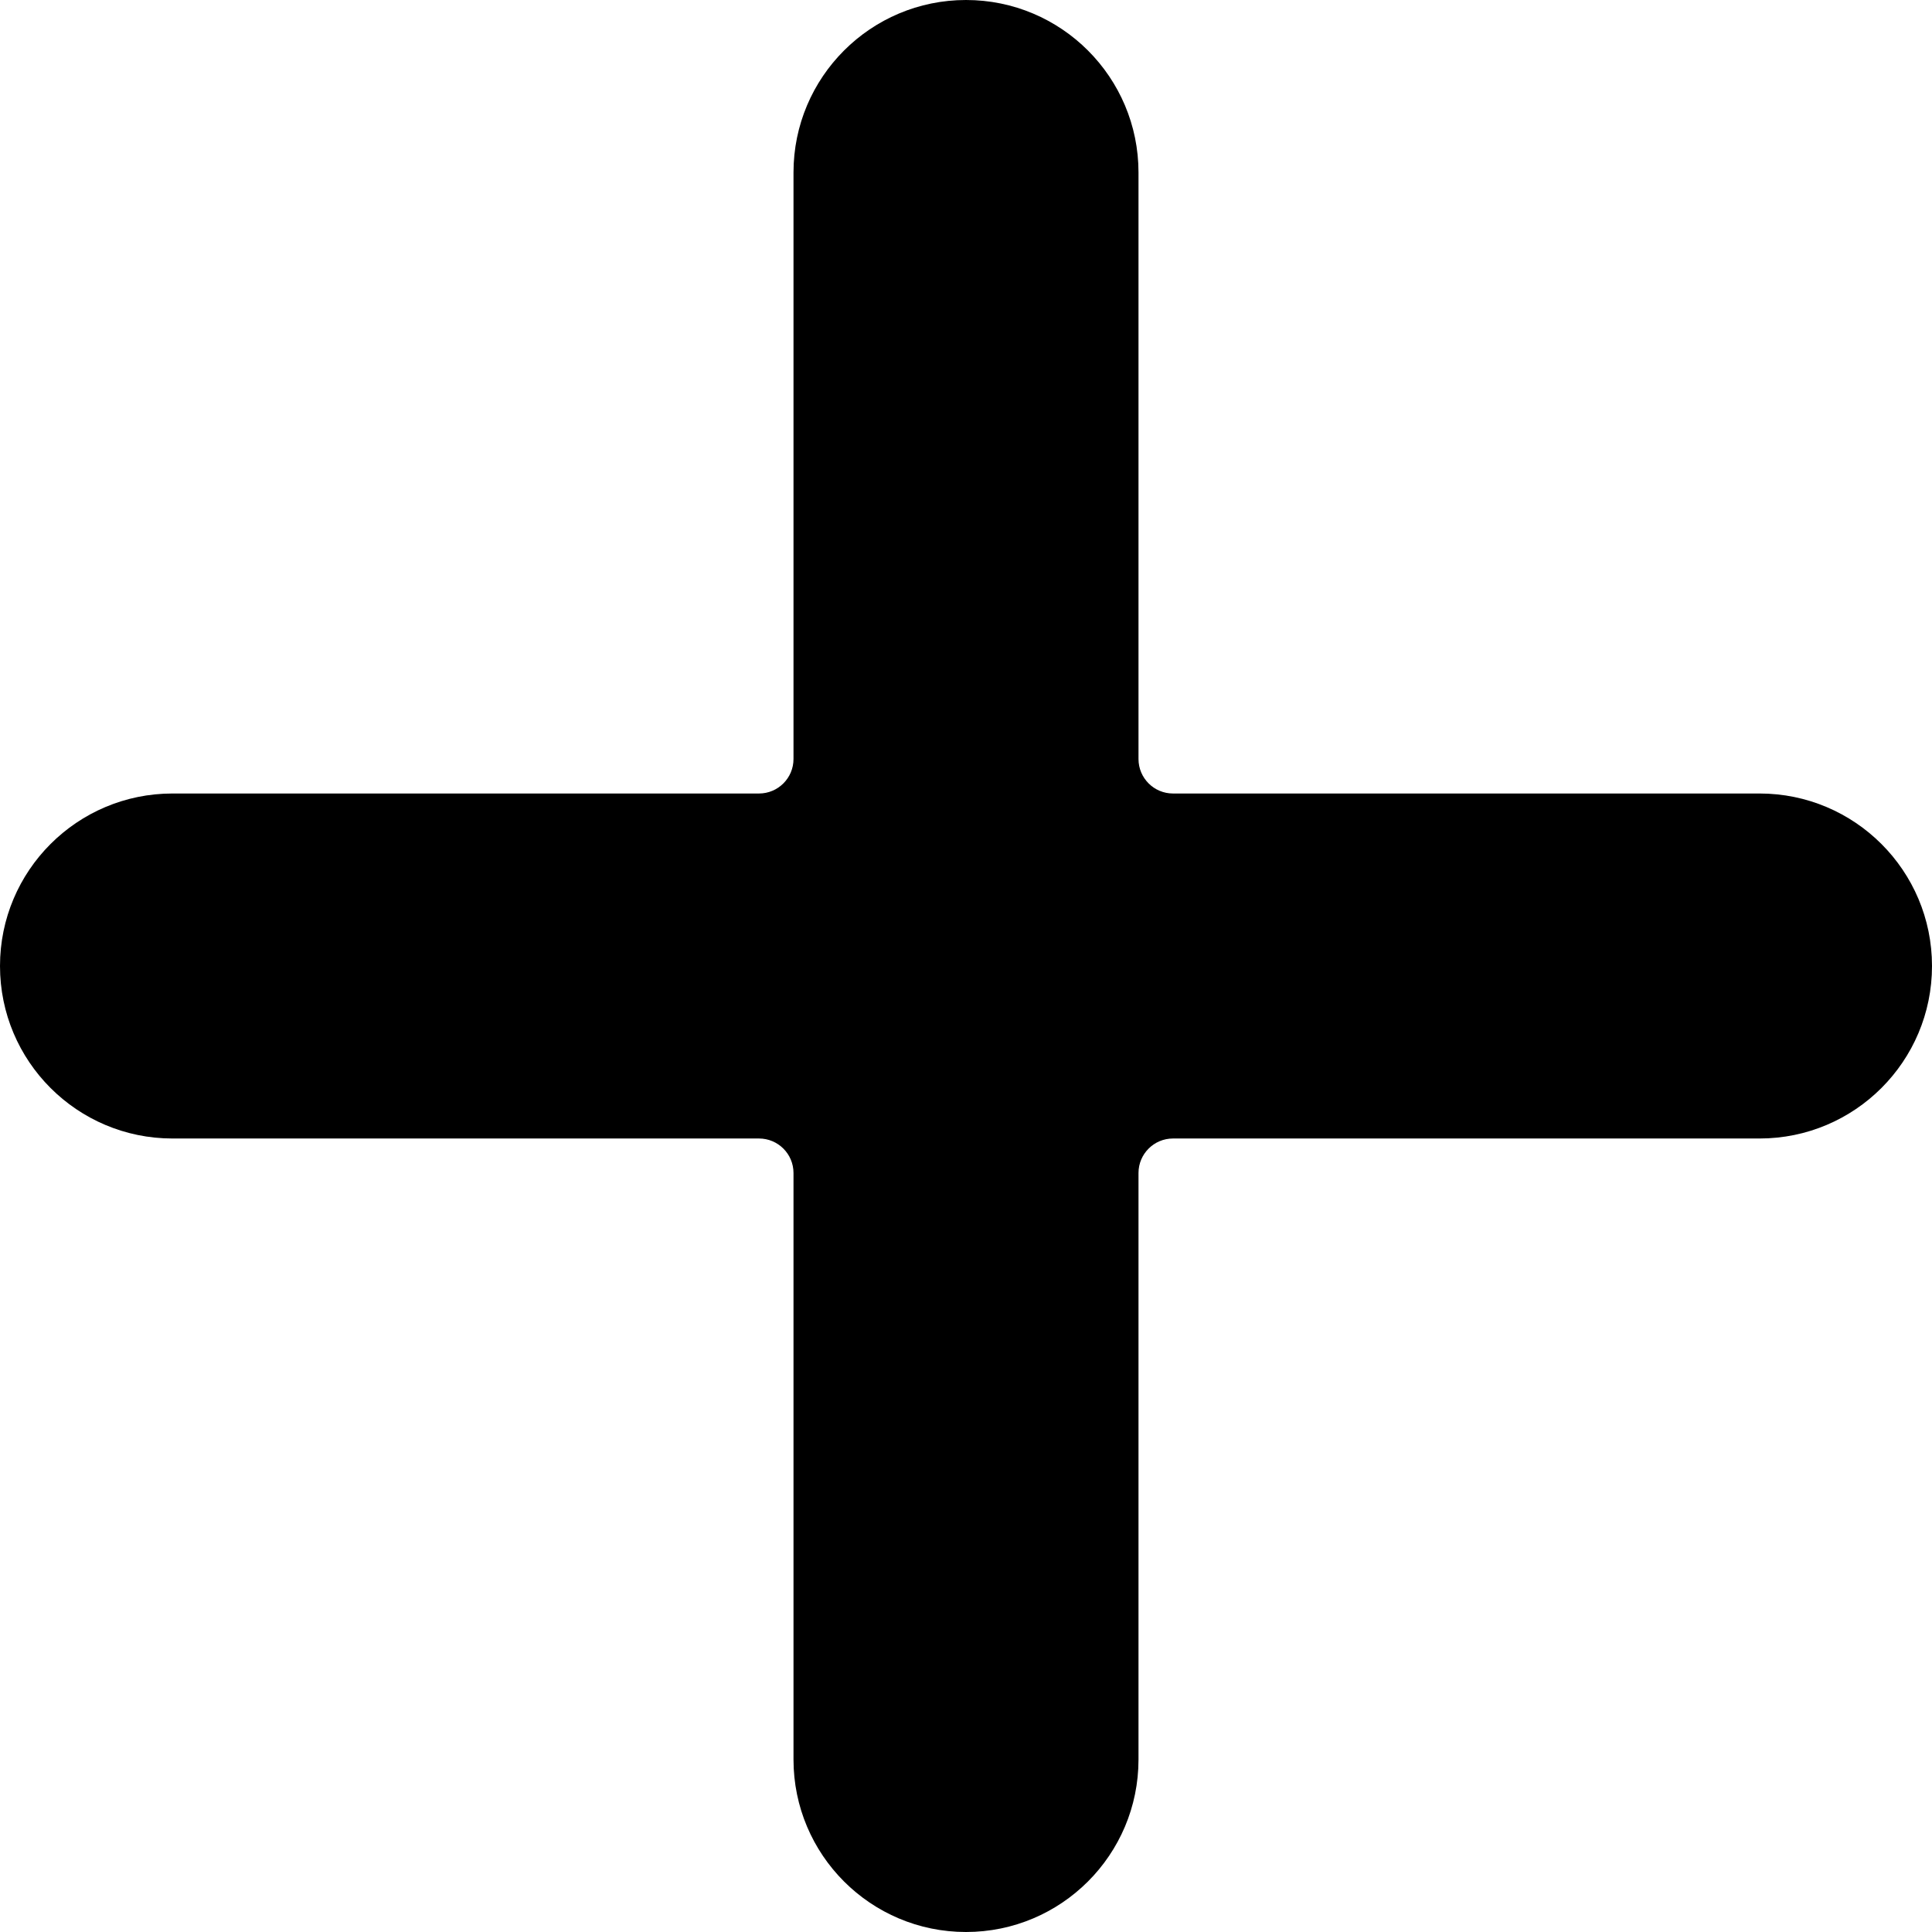
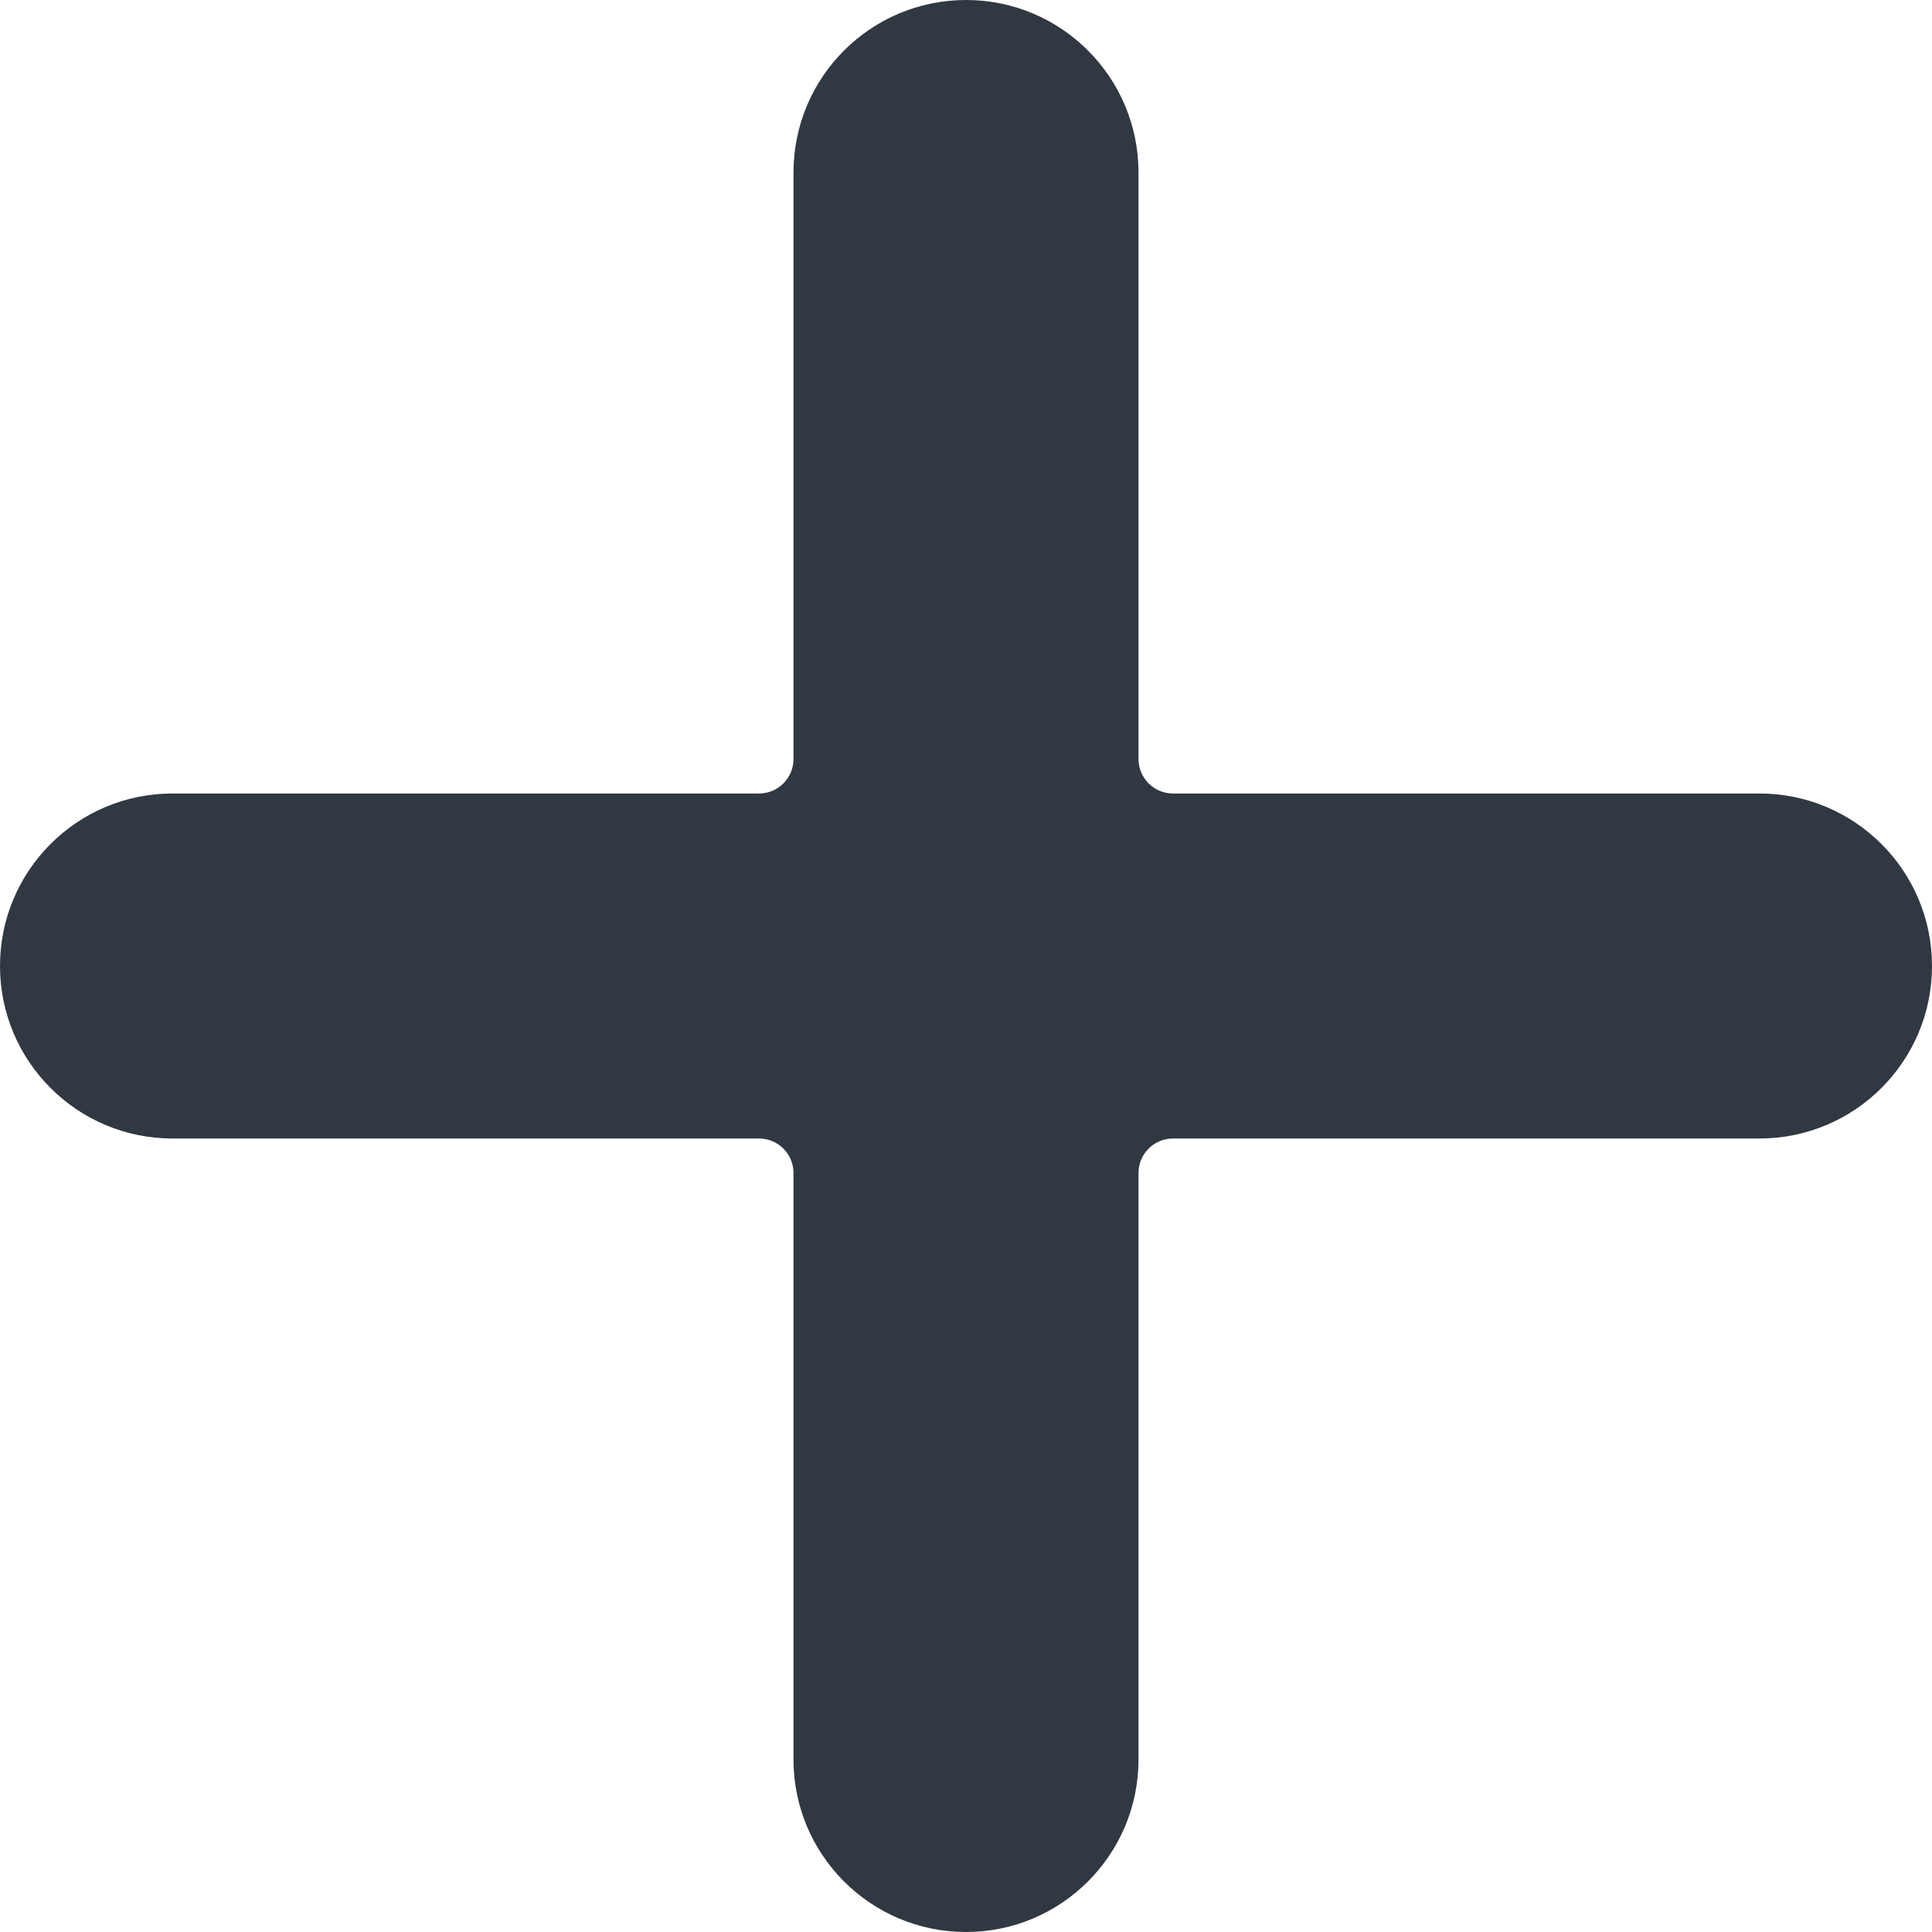
- <svg xmlns="http://www.w3.org/2000/svg" height="448pt" viewBox="0 0 448 448" width="448pt">
+ <svg xmlns="http://www.w3.org/2000/svg" height="448pt" fill="#303841" viewBox="0 0 448 448" width="448pt">
  <path d="m408 184h-136c-4.418 0-8-3.582-8-8v-136c0-22.09-17.91-40-40-40s-40 17.91-40 40v136c0 4.418-3.582 8-8 8h-136c-22.09 0-40 17.91-40 40s17.91 40 40 40h136c4.418 0 8 3.582 8 8v136c0 22.09 17.91 40 40 40s40-17.91 40-40v-136c0-4.418 3.582-8 8-8h136c22.09 0 40-17.91 40-40s-17.91-40-40-40zm0 0" />
</svg>
